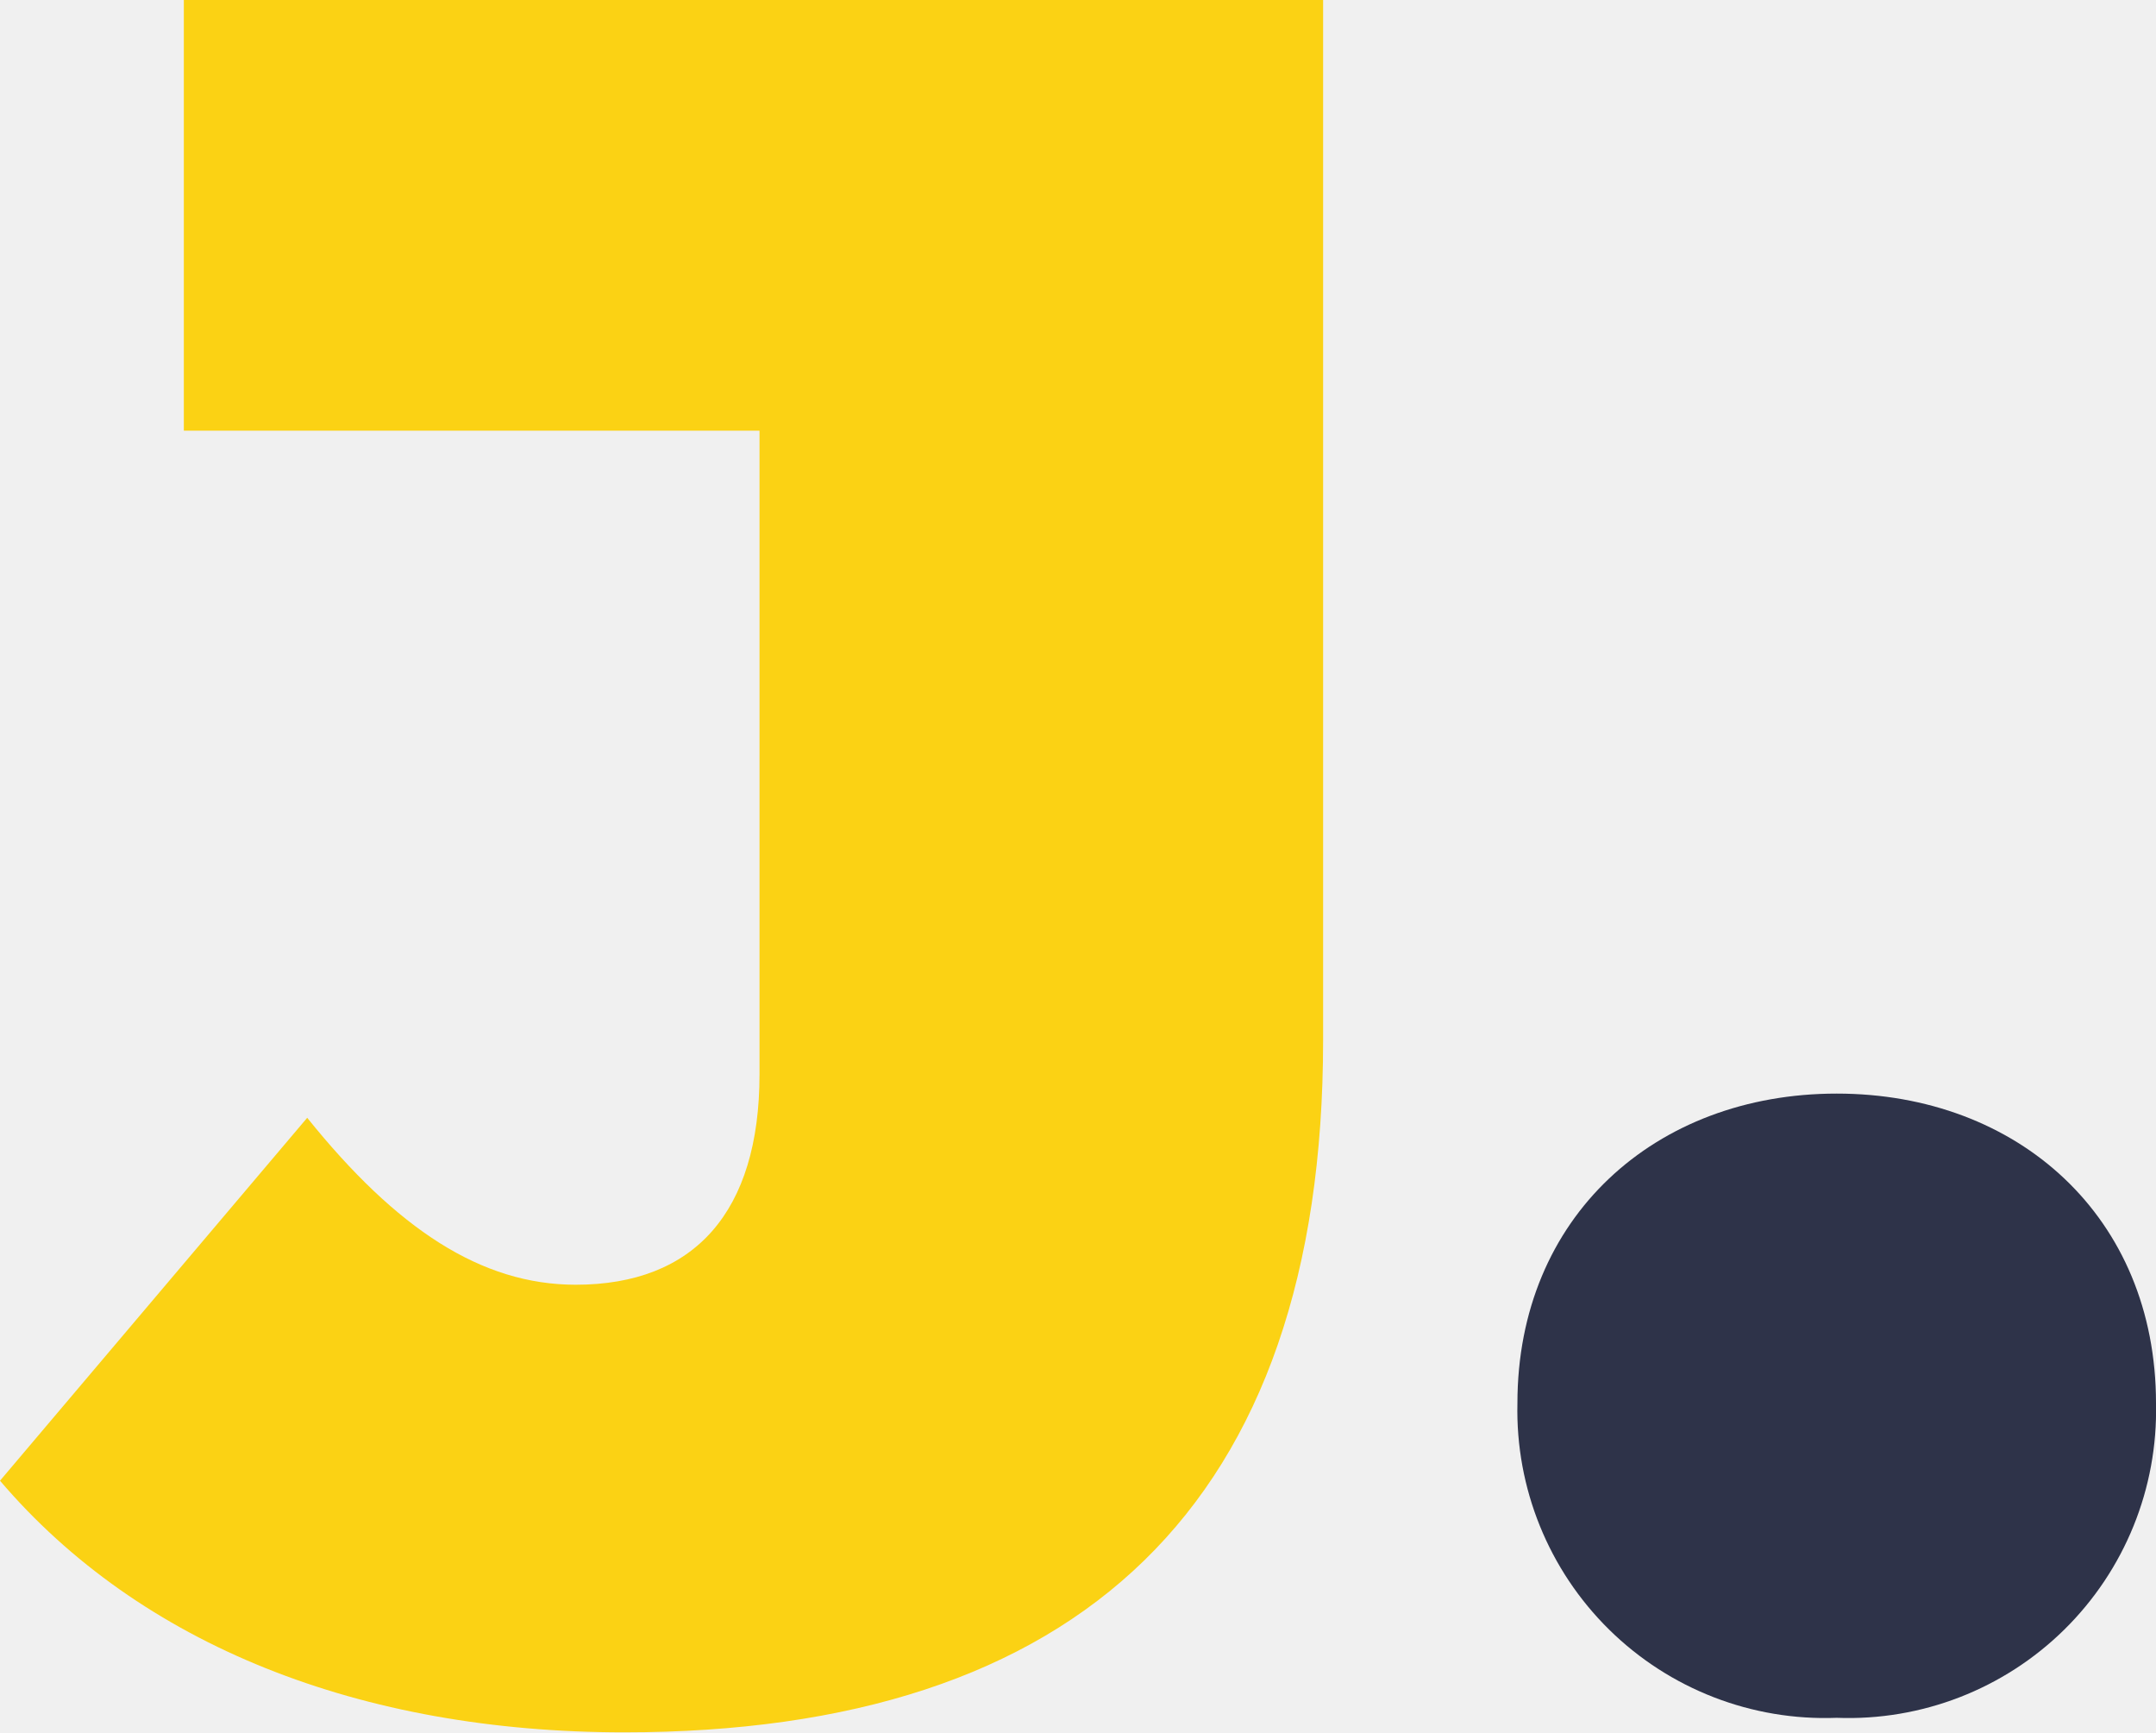
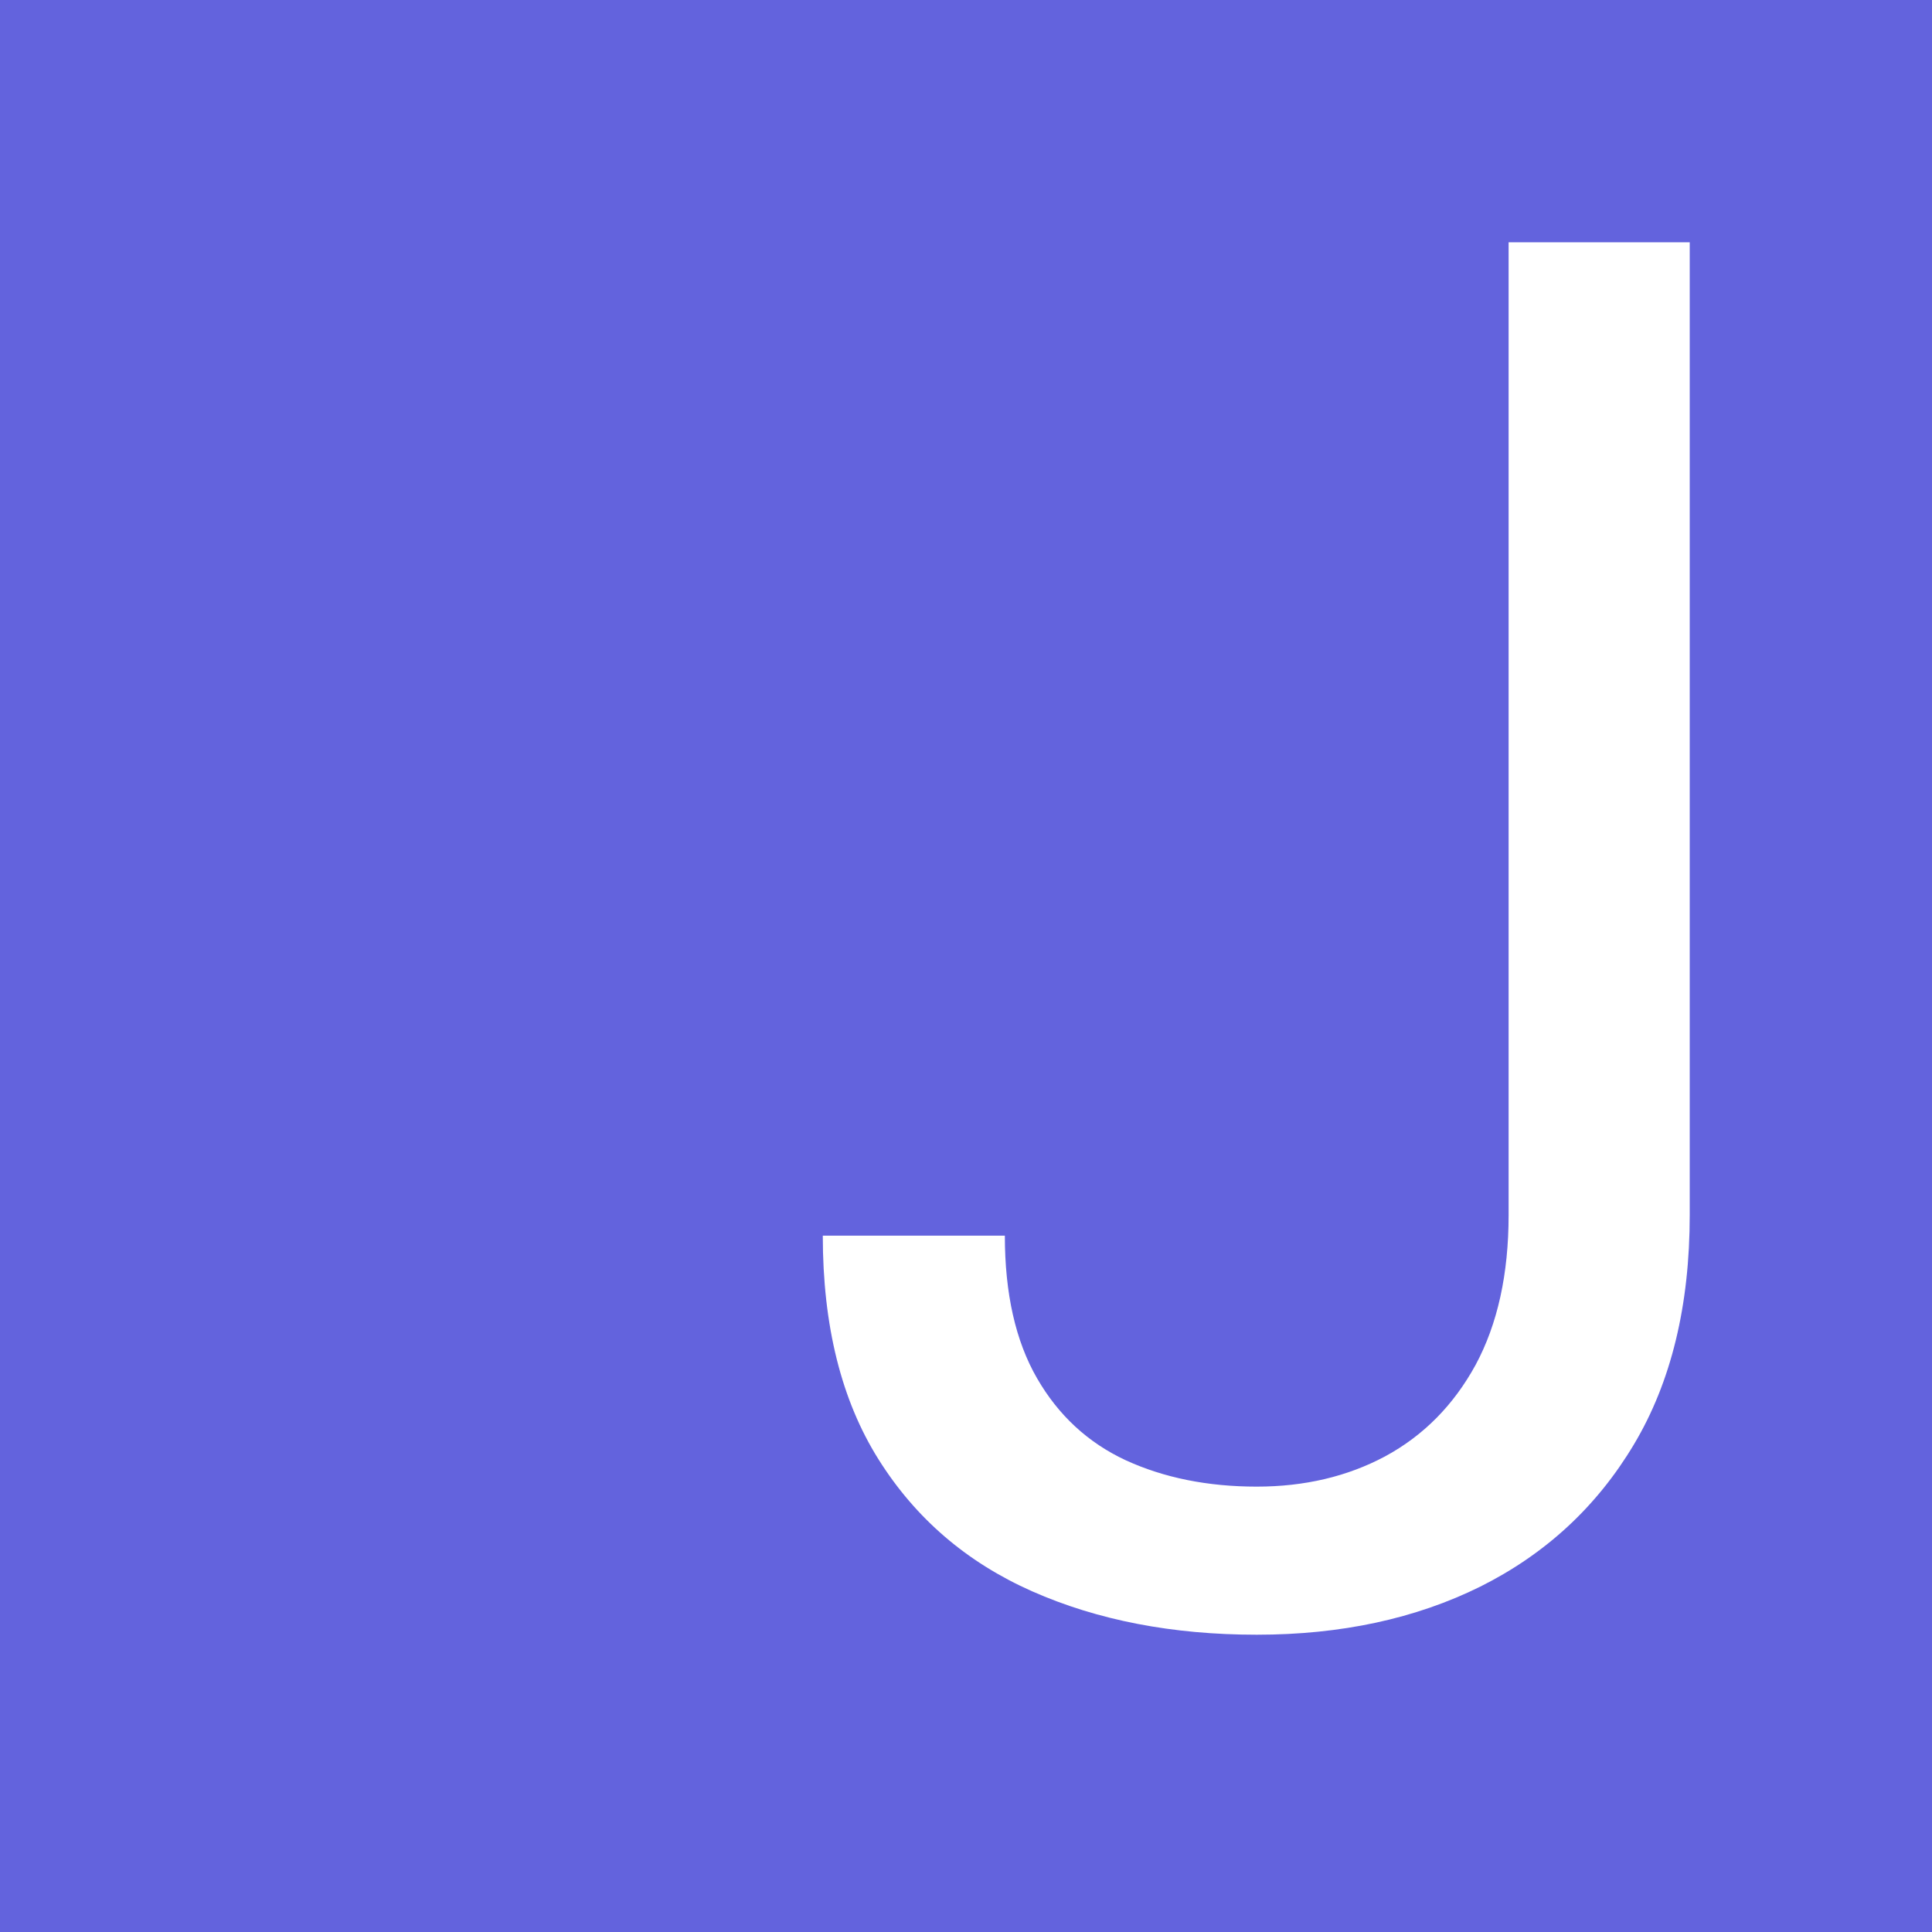
- <svg xmlns="http://www.w3.org/2000/svg" width="53.48" height="42.96" viewBox="0 0 53.48 42.96">
-   <g id="logo" transform="translate(-216.56 -16)">
-     <path id="Path_5" data-name="Path 5" d="M9.12.6a7.63,7.63,0,0,0,7.92-7.8c0-4.62-3.42-7.68-7.92-7.68S1.2-11.82,1.2-7.2A7.63,7.63,0,0,0,9.12.6Z" transform="translate(253 58)" fill="#2e3349" />
-     <path id="Path_6" data-name="Path 6" d="M14.04.96C25.32.96,31.38-4.68,31.38-16.2V-42H3.12v10.68H17.4v15.96c0,3.42-1.62,5.22-4.56,5.22-2.34,0-4.44-1.38-6.66-4.14l-7.62,9C2.04-1.2,7.5.96,14.04.96Z" transform="translate(218 58)" fill="#fbd214" />
+ <svg xmlns="http://www.w3.org/2000/svg" width="55" height="55" viewBox="0 0 55 55" fill="none">
+   <path d="M0 0H55V55H0V0Z" fill="#6363DD" />
+   <g style="mix-blend-mode:hard-light">
+     <path d="M42.947 34.586V6.898H48.103V34.586C48.103 37.165 47.575 39.34 46.519 41.112C45.463 42.885 44.004 44.236 42.142 45.167C40.297 46.081 38.176 46.537 35.777 46.537C33.378 46.537 31.247 46.125 29.385 45.302C27.523 44.478 26.064 43.225 25.008 41.542C23.951 39.859 23.423 37.737 23.423 35.177H28.606C28.606 36.824 28.911 38.176 29.52 39.232C30.128 40.289 30.97 41.068 32.044 41.569C33.136 42.07 34.38 42.321 35.777 42.321C37.138 42.321 38.355 42.034 39.429 41.461C40.521 40.871 41.381 40.002 42.007 38.856C42.634 37.693 42.947 36.269 42.947 34.586Z" fill="white" />
  </g>
</svg>
